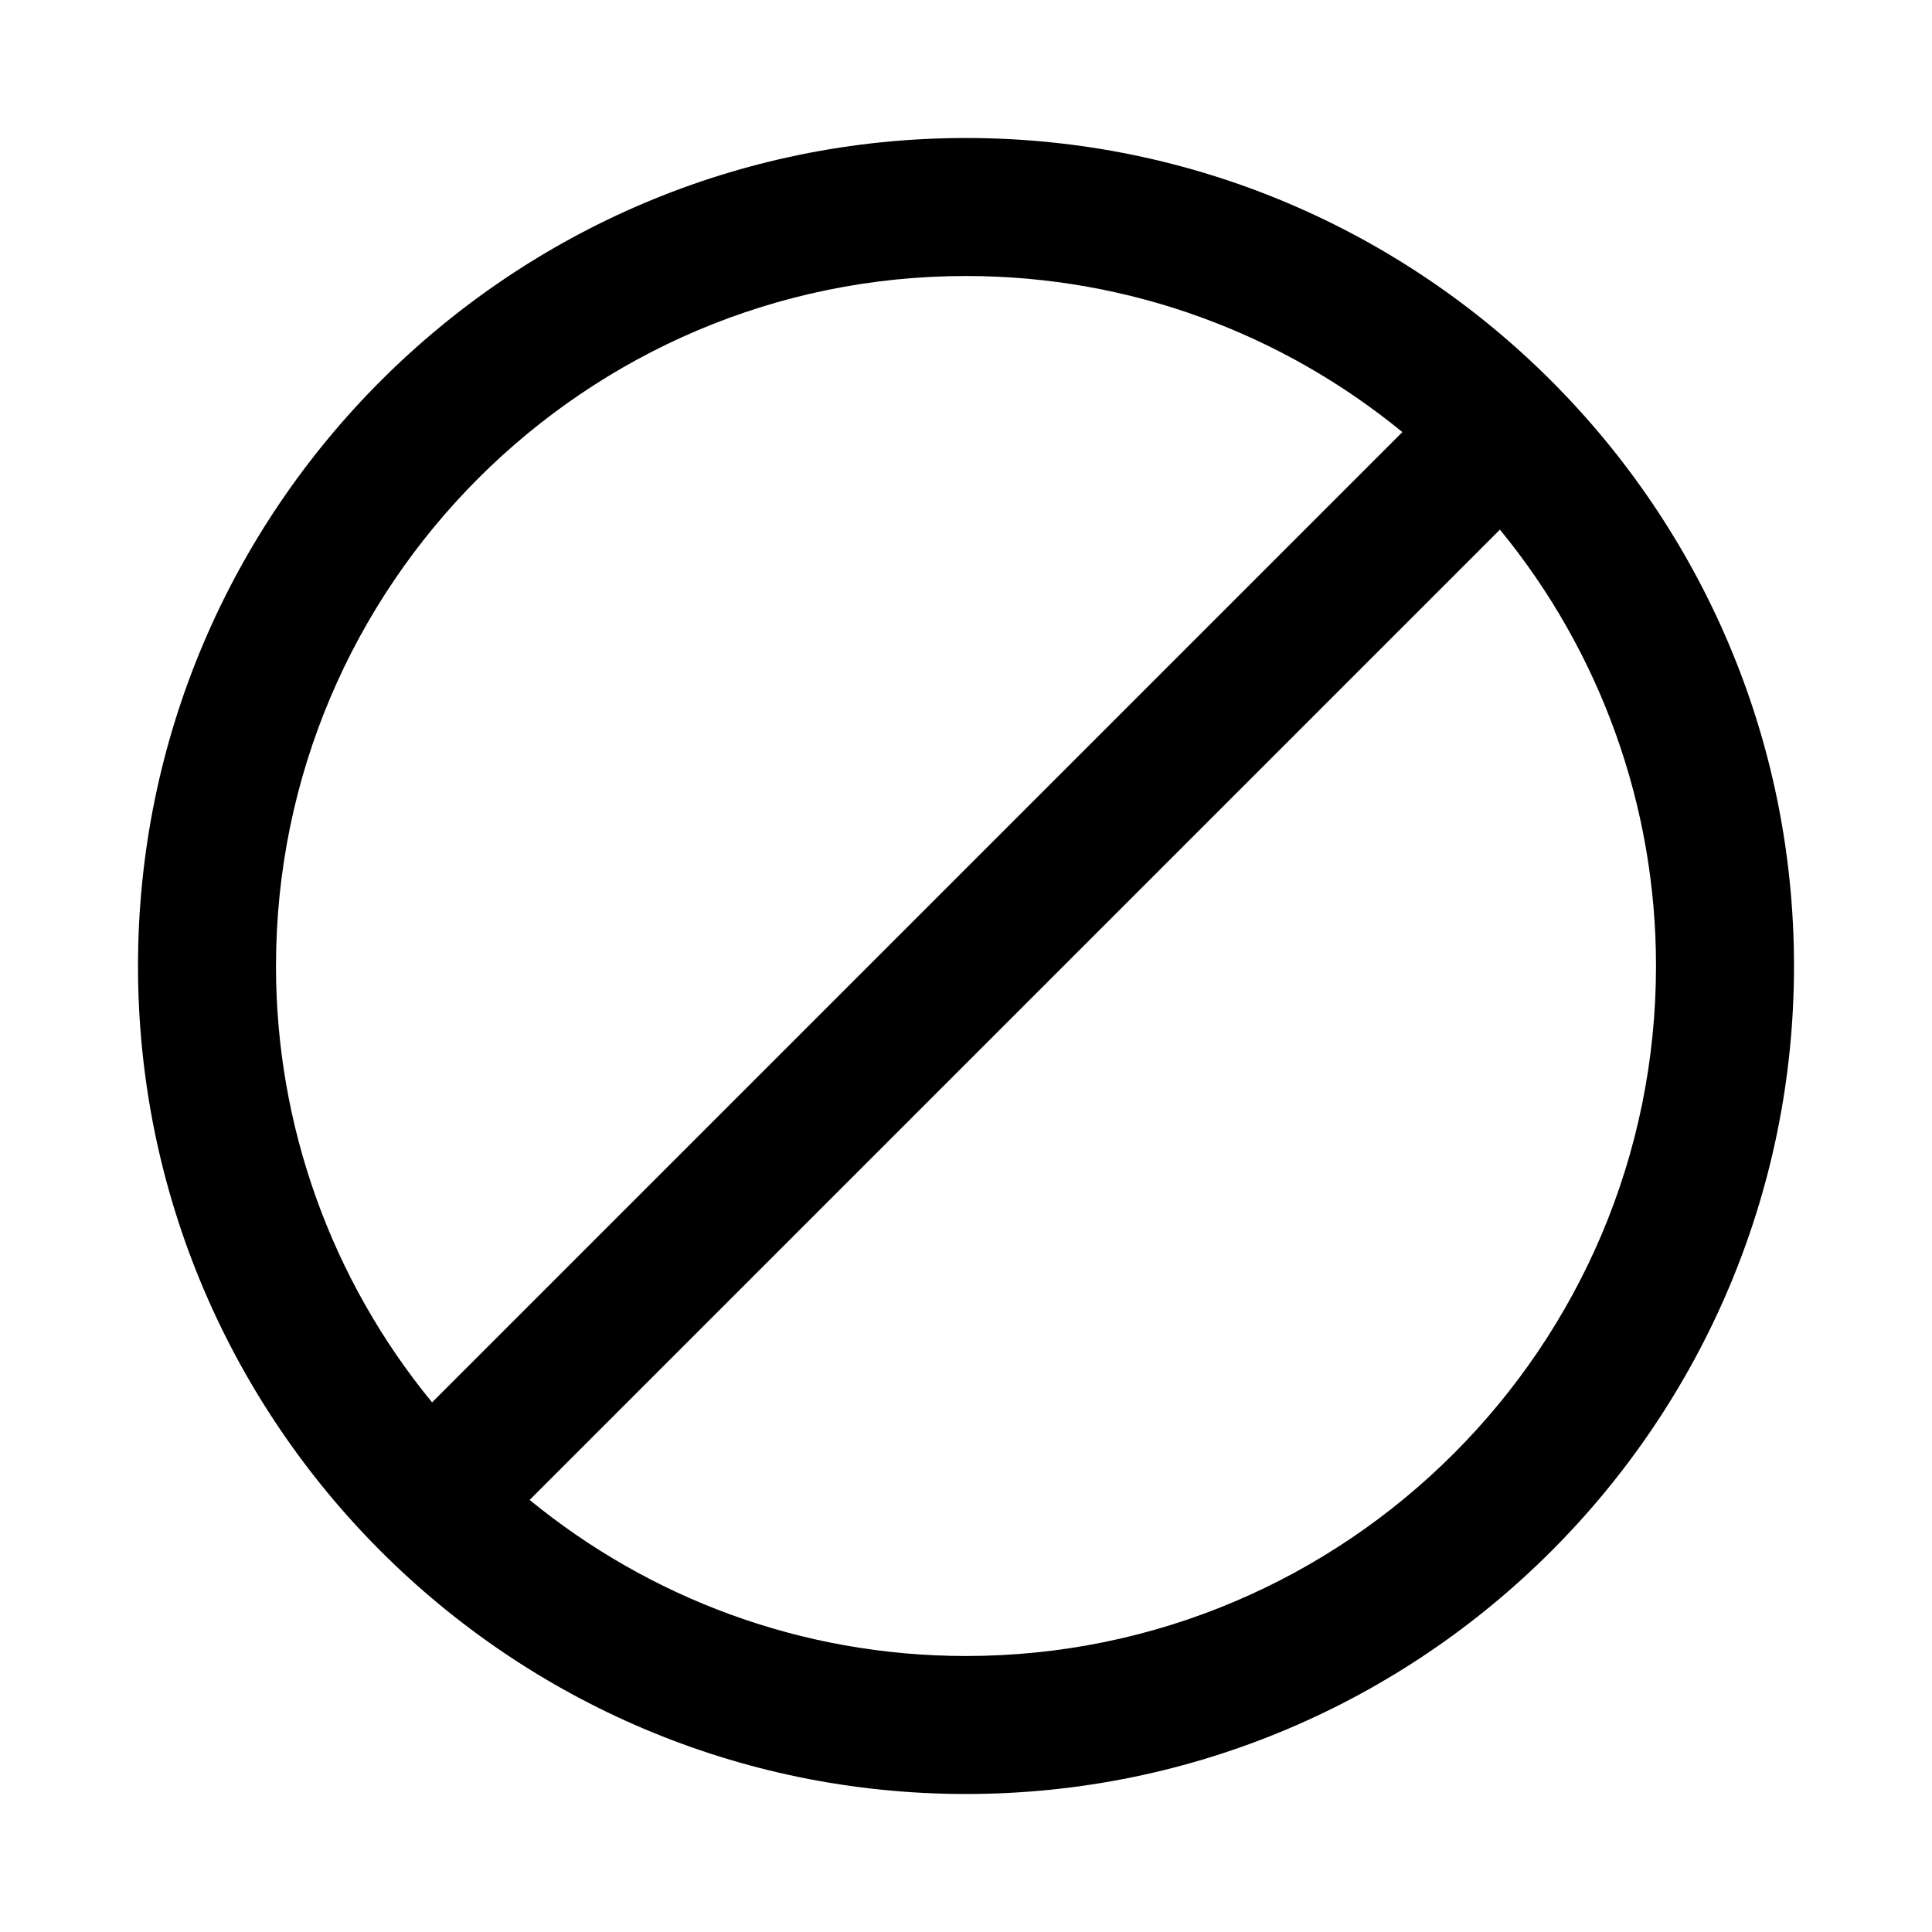
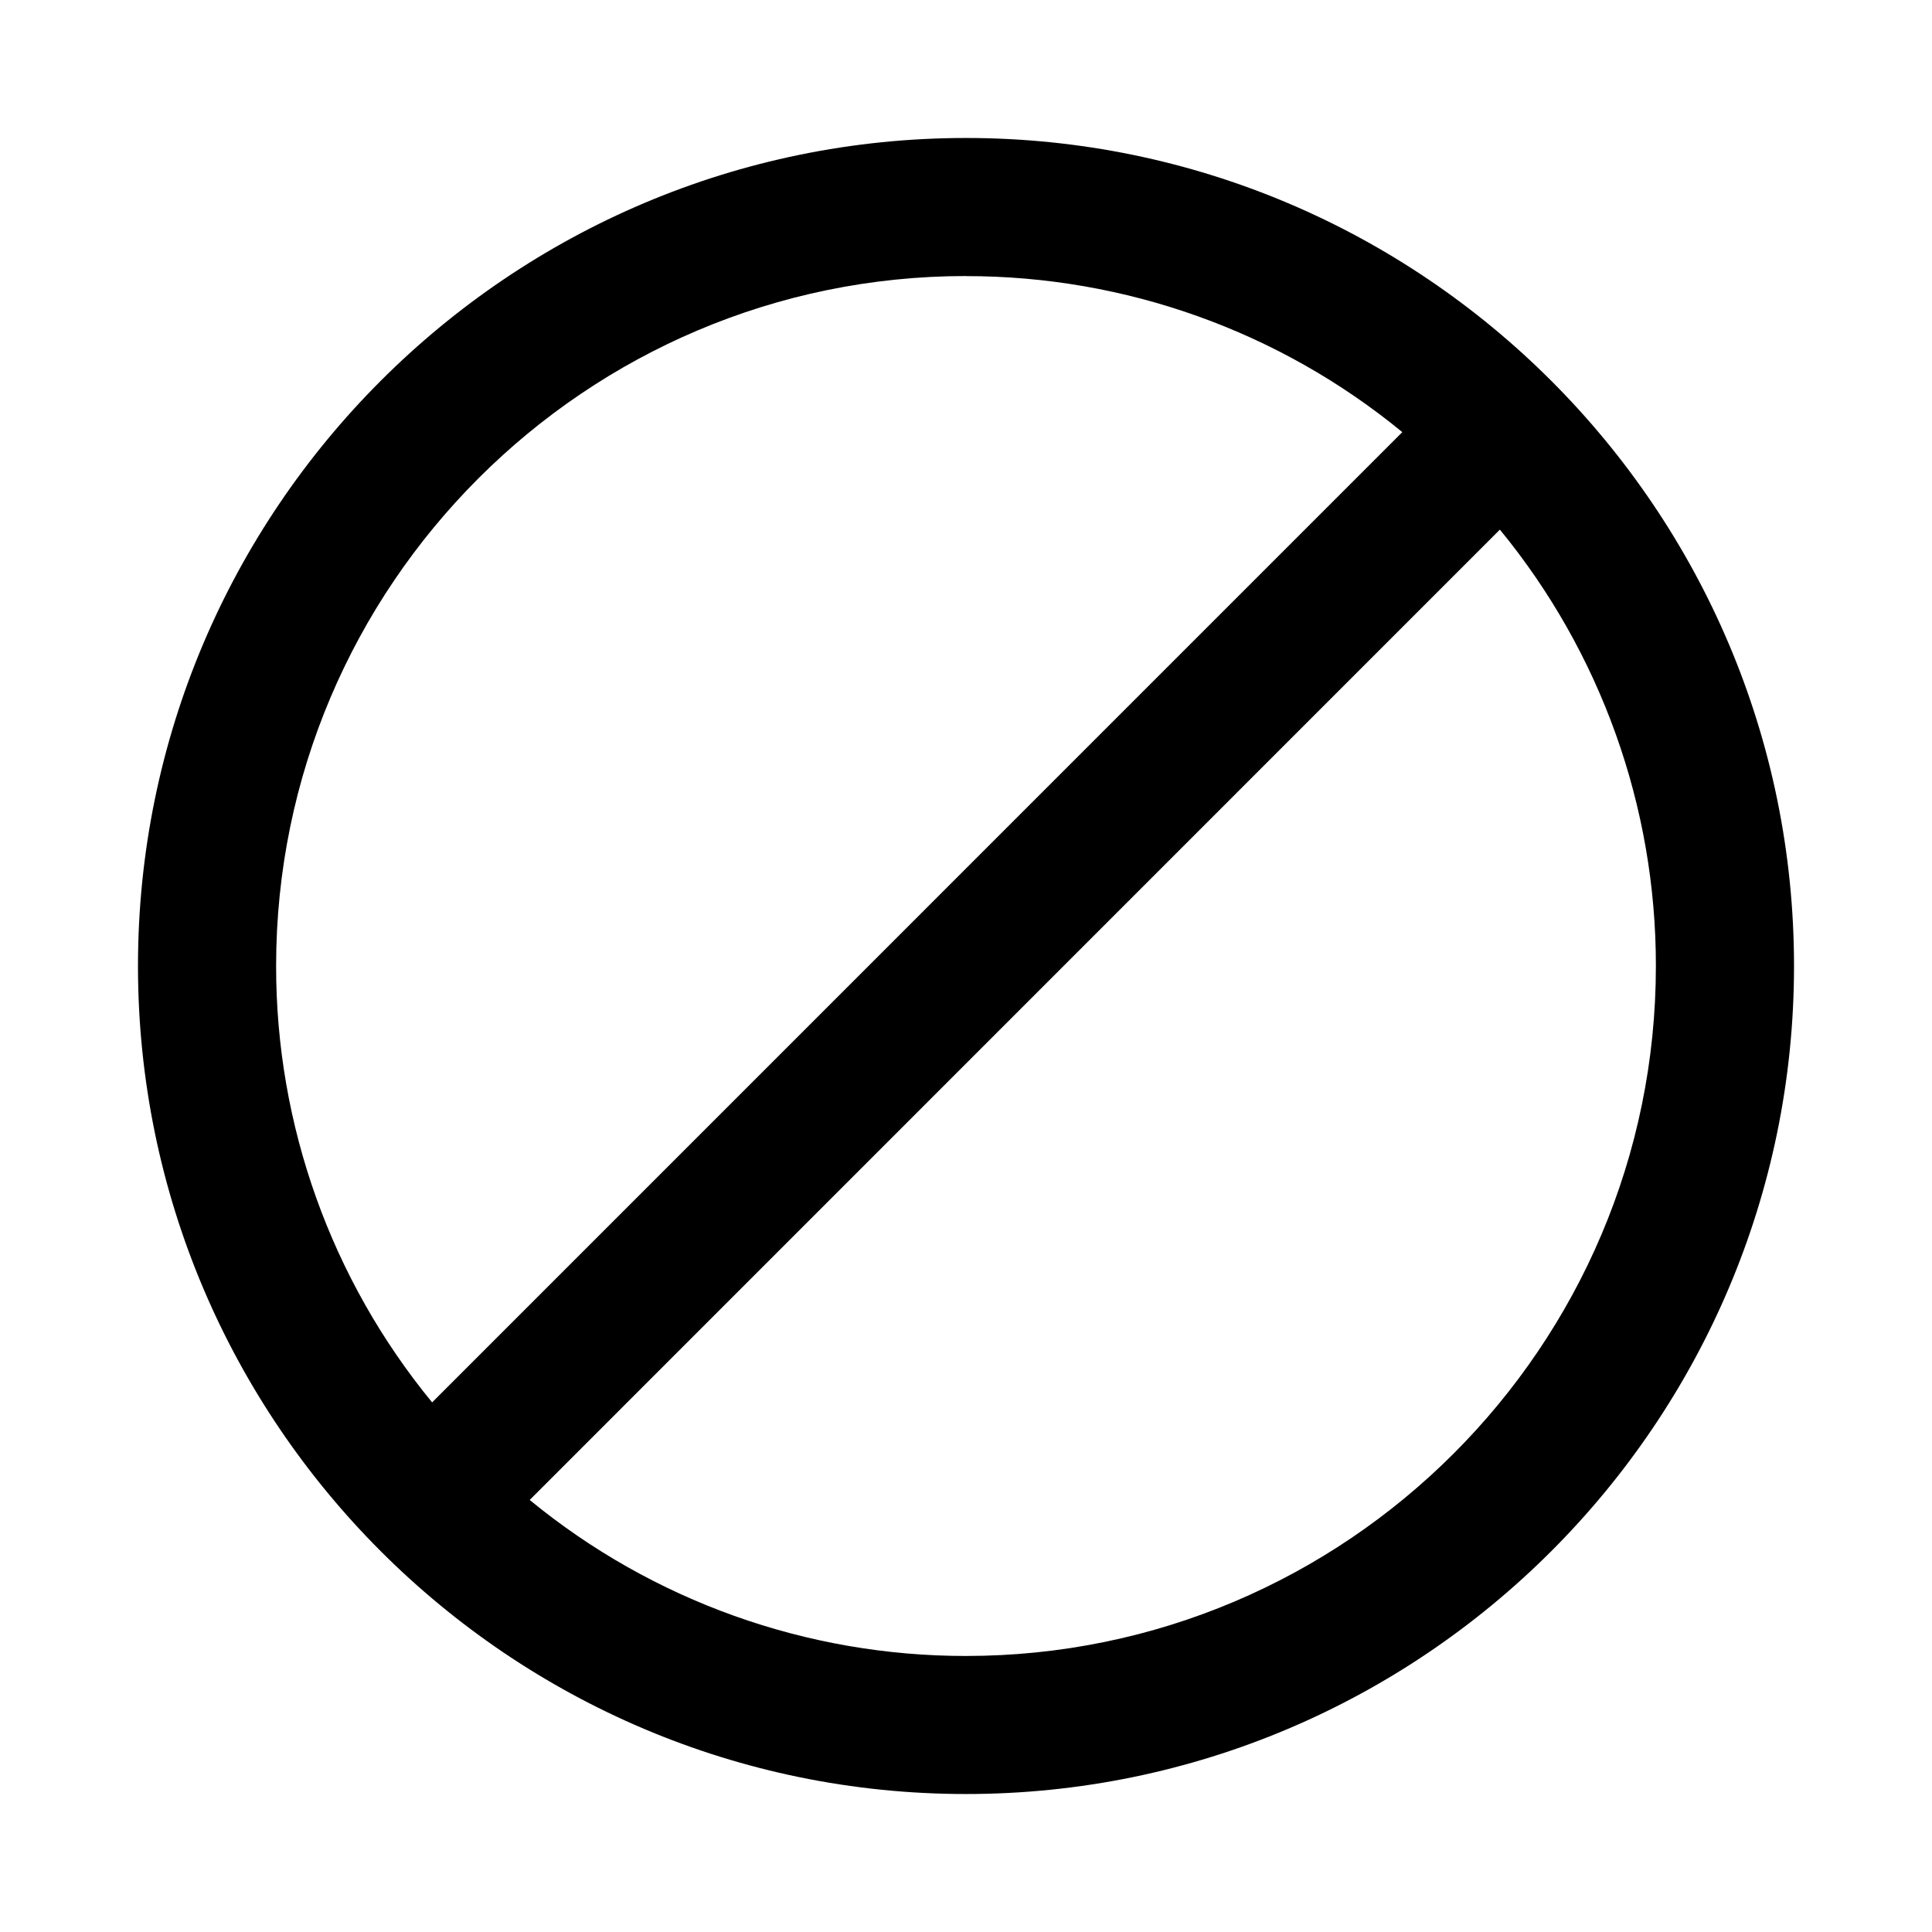
- <svg xmlns="http://www.w3.org/2000/svg" width="28" height="28" viewBox="0 0 28 28">
-   <path d="M14 24c-2.397 0-4.6-.85-6.324-2.262L21.738 7.676A9.951 9.951 0 0 1 24 14c0 5.514-4.486 10-10 10m0-20c2.397 0 4.6.85 6.324 2.262L6.262 20.324A9.951 9.951 0 0 1 4 14C4 8.486 8.486 4 14 4m0-2C7.383 2 2 7.383 2 14s5.383 12 12 12 12-5.383 12-12S20.617 2 14 2" fill-rule="evenodd" />
+ <svg xmlns="http://www.w3.org/2000/svg" width="24" height="24" viewBox="0 0 24 24">
+   <path d="M12 20.571a8.53 8.53 0 0 1-5.42-1.938L18.632 6.579A8.53 8.53 0 0 1 20.57 12c0 4.726-3.845 8.571-8.571 8.571M12 3.43a8.53 8.53 0 0 1 5.42 1.938L5.368 17.421A8.53 8.53 0 0 1 3.43 12c0-4.726 3.845-8.571 8.571-8.571m0-1.715C6.328 1.714 1.714 6.328 1.714 12S6.328 22.286 12 22.286 22.286 17.672 22.286 12 17.672 1.714 12 1.714" fill-rule="evenodd" />
</svg>
